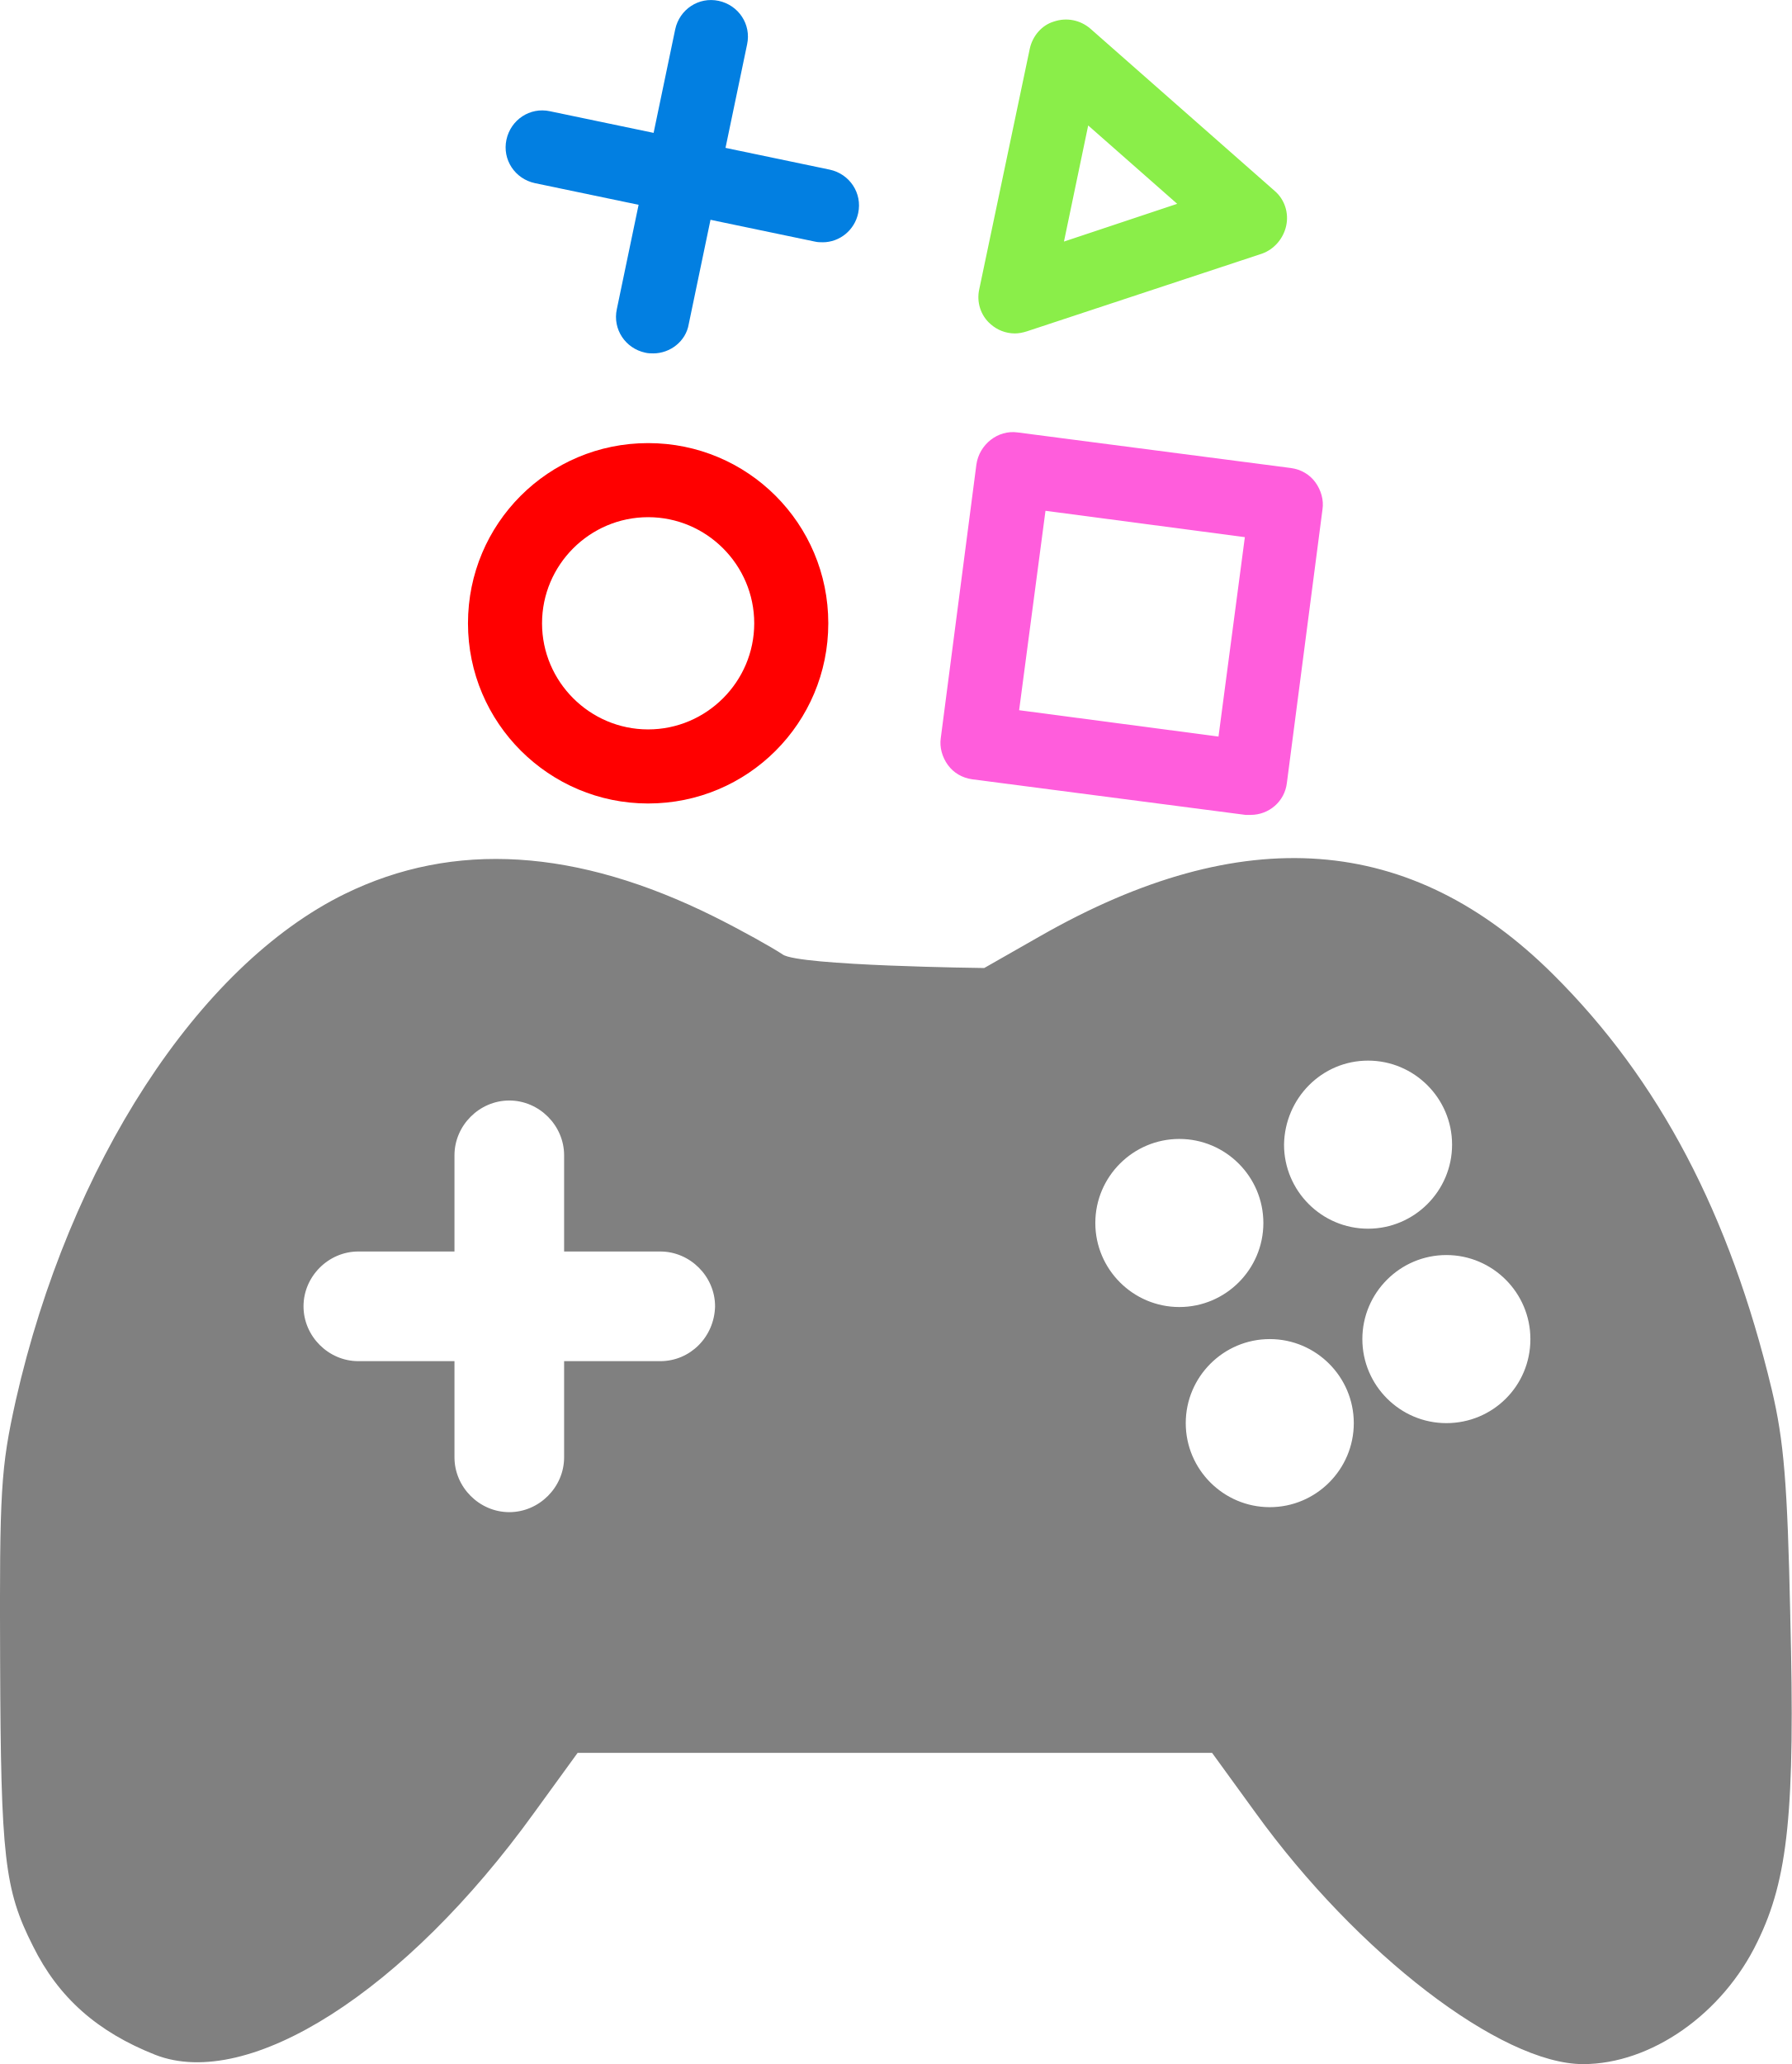
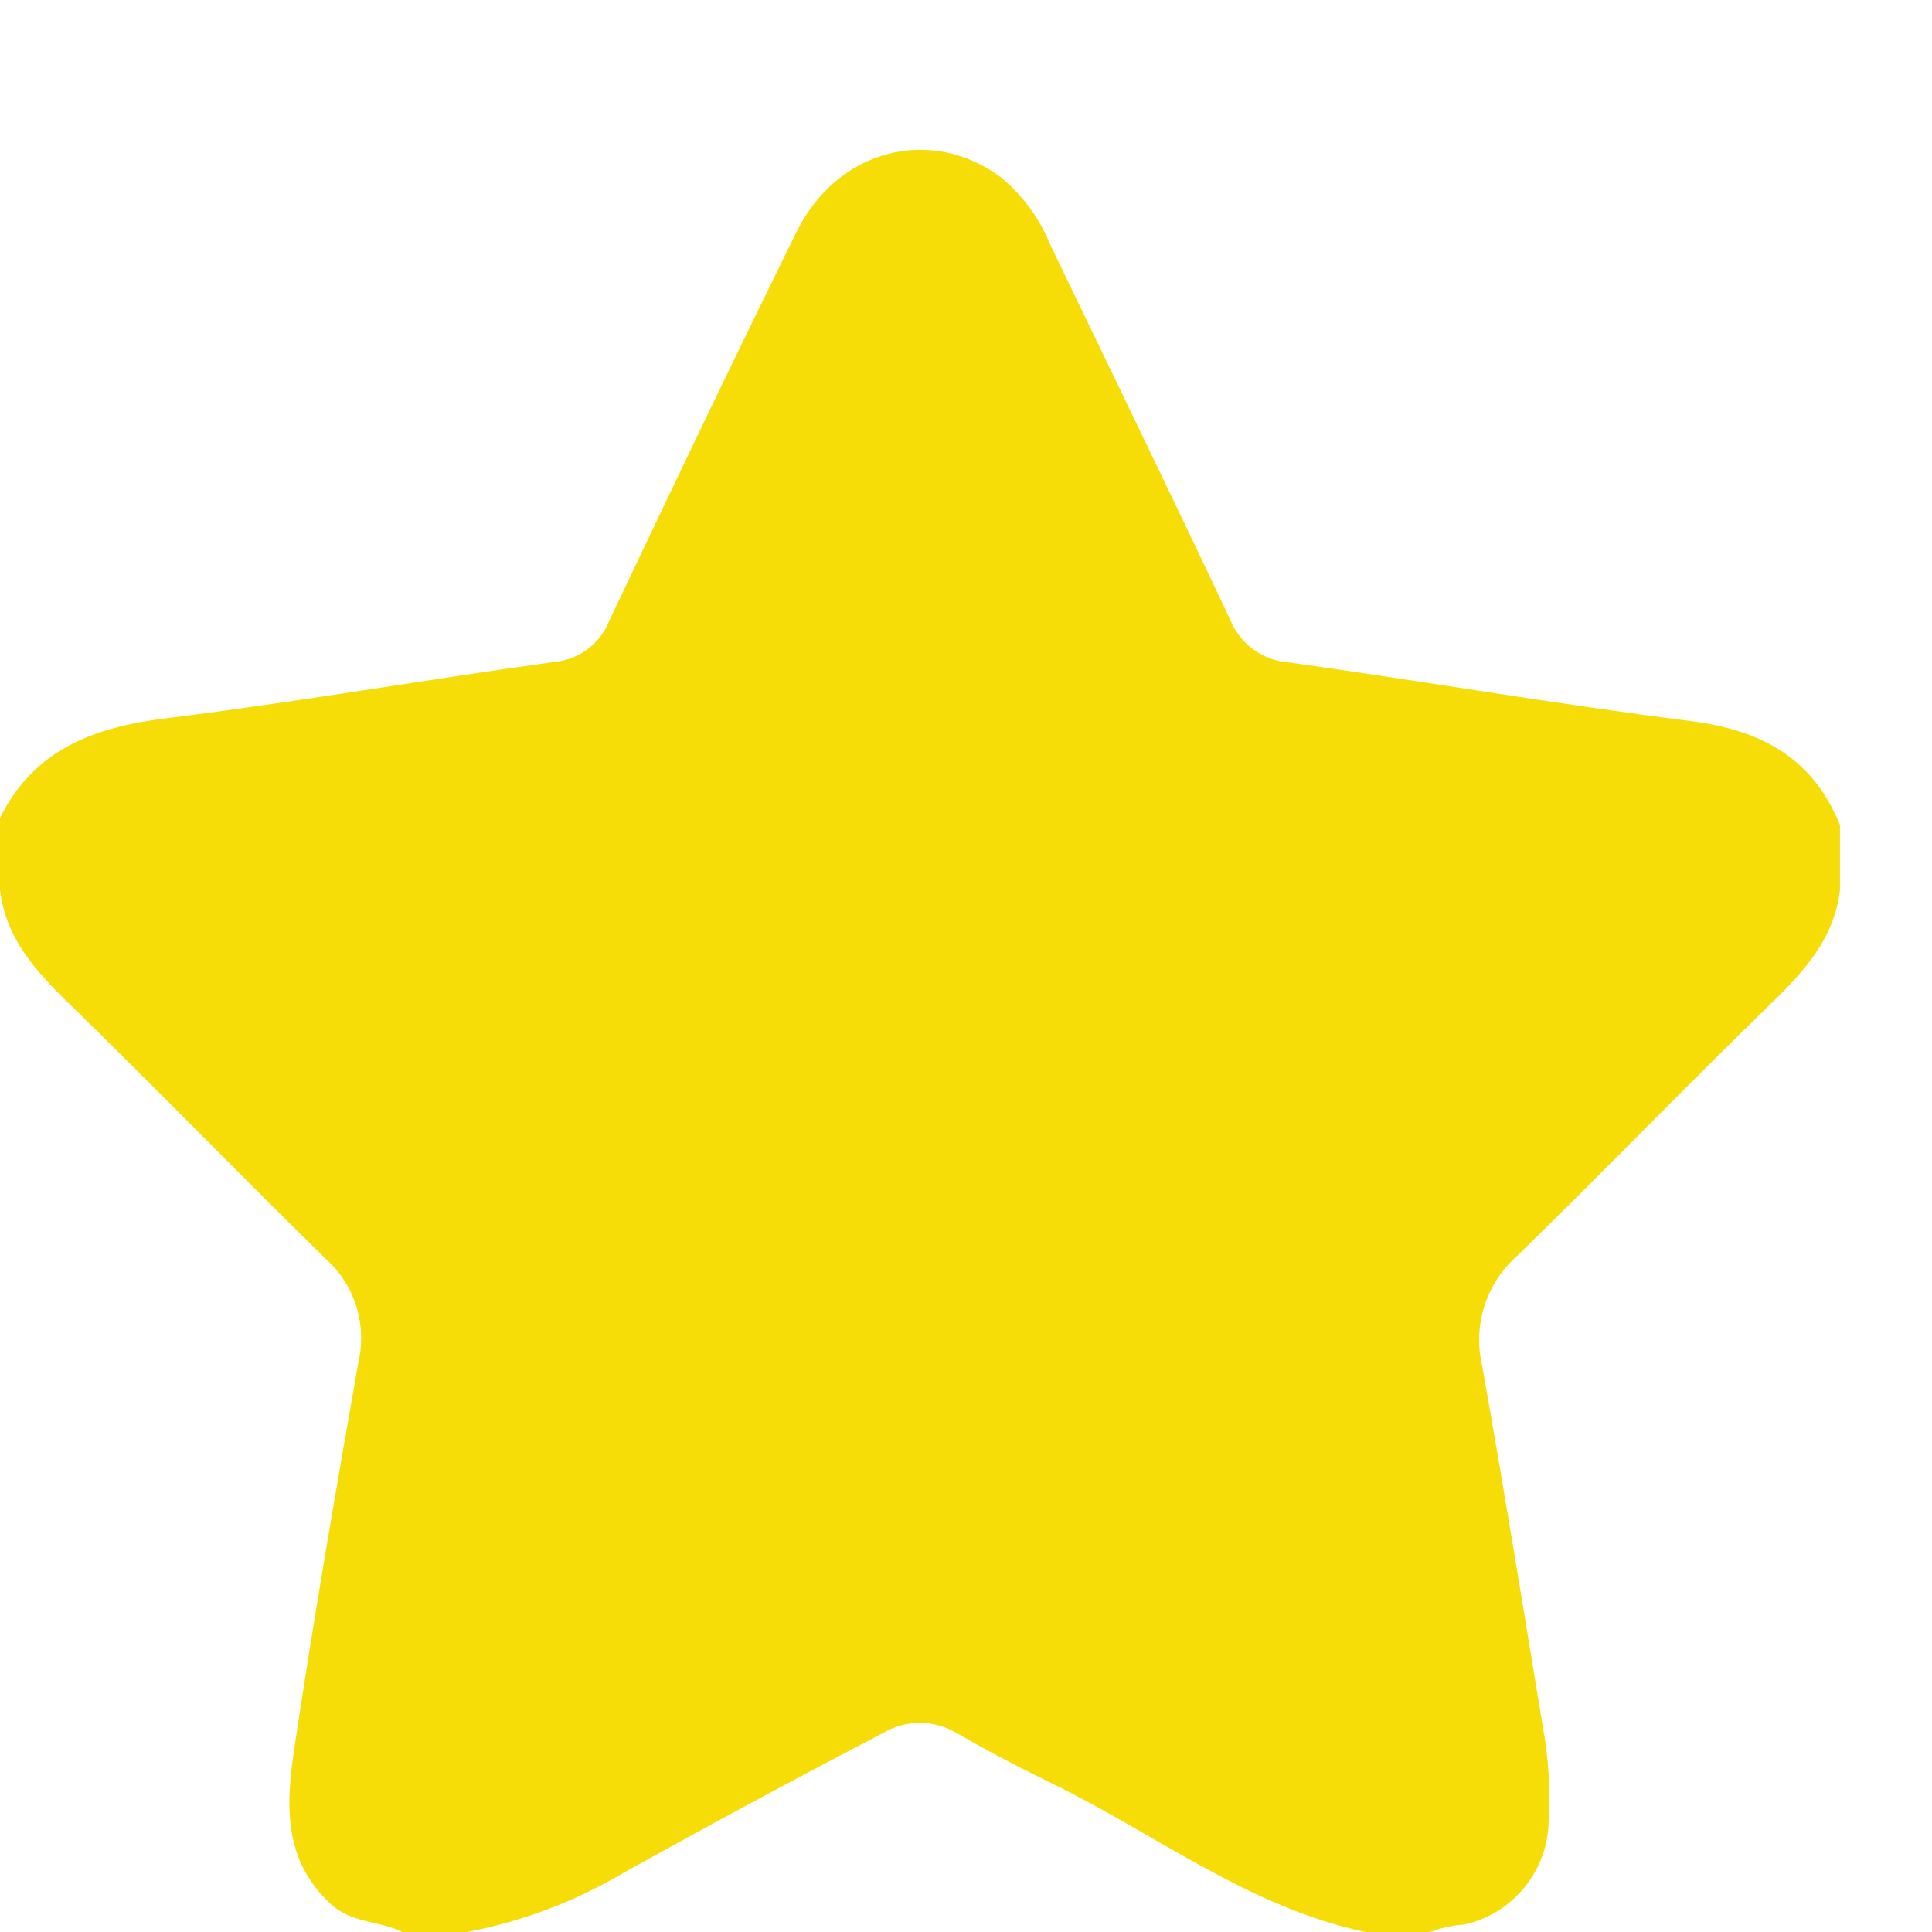
- <svg xmlns="http://www.w3.org/2000/svg" width="6.892mm" height="7.937mm" viewBox="0 0 6.892 7.937" version="1.1" id="svg4511">
-   <defs id="defs4505" />
-   <g id="layer1" transform="translate(-28.70031,-192.4984)">
-     <g id="g5106" transform="matrix(0.1035141,0,0,0.1035141,25.72942,189.512)">
-       <path style="display:inline;fill:#ff0000;stroke-width:0.265" id="path67" d="m 52.783,58.699 c -3.678,0 -6.694,-2.99 -6.694,-6.694 0,-3.704 2.99,-6.694 6.694,-6.694 3.704,0 6.694,2.99 6.694,6.694 0,3.704 -2.99,6.694 -6.694,6.694 z m 0,-10.636 c -2.17,0 -3.942,1.773 -3.942,3.942 0,2.17 1.773,3.942 3.942,3.942 2.17,0 3.942,-1.773 3.942,-3.942 0,-2.17 -1.773,-3.942 -3.942,-3.942 z" class="st0" />
-       <path style="display:inline;fill:#ff5ddc;stroke-width:0.265" id="path69" d="m 75.167,59.123 c -0.053,0 -0.132,0 -0.185,0 l -10.16,-1.323 c -0.37,-0.053 -0.688,-0.238 -0.9,-0.529 -0.212,-0.291 -0.318,-0.661 -0.265,-1.005 l 1.323,-10.16 c 0.106,-0.741 0.794,-1.296 1.535,-1.191 l 10.16,1.323 c 0.37,0.053 0.688,0.238 0.9,0.529 0.212,0.291 0.318,0.661 0.265,1.005 l -1.323,10.16 c -0.079,0.688 -0.661,1.191 -1.349,1.191 z m -8.599,-3.889 7.408,0.979 0.979,-7.408 -7.408,-0.979 z" class="st1" />
-       <path style="display:inline;fill:#027fe1;stroke-width:0.265" id="path73" d="m 52.968,41.978 c -0.079,0 -0.185,0 -0.291,-0.026 -0.741,-0.159 -1.217,-0.873 -1.058,-1.614 l 2.17,-10.398 c 0.159,-0.741 0.873,-1.217 1.614,-1.058 0.741,0.159 1.217,0.873 1.058,1.614 l -2.17,10.398 c -0.106,0.635 -0.688,1.085 -1.323,1.085 z" class="st2" />
-       <path style="display:inline;fill:#027fe1;stroke-width:0.265" id="path75" d="m 59.265,37.85 c -0.079,0 -0.185,0 -0.291,-0.026 l -10.398,-2.17 c -0.741,-0.159 -1.217,-0.873 -1.058,-1.614 0.159,-0.741 0.873,-1.217 1.614,-1.058 l 10.398,2.17 c 0.741,0.159 1.217,0.873 1.058,1.614 -0.132,0.635 -0.688,1.085 -1.323,1.085 z" class="st2" />
-       <path style="display:inline;fill:#8aee49;stroke-width:0.265" id="path77" d="m 66.409,41.237 c -0.344,0 -0.661,-0.132 -0.9,-0.344 -0.37,-0.318 -0.529,-0.82 -0.423,-1.296 l 1.879,-8.943 c 0.106,-0.476 0.45,-0.873 0.9,-1.005 0.476,-0.159 0.979,-0.053 1.349,0.265 l 6.853,6.032 c 0.37,0.318 0.529,0.82 0.423,1.296 -0.106,0.476 -0.45,0.873 -0.9,1.032 l -8.731,2.884 c -0.159,0.053 -0.318,0.079 -0.45,0.079 z m 2.725,-7.726 -0.9,4.313 4.207,-1.402 z" class="st3" />
-       <path style="display:inline;fill:#808080;stroke-width:0.265" id="path91" d="m 95.222,88.888 c -0.106,-4.948 -0.238,-6.509 -0.688,-8.414 -1.561,-6.509 -4.18,-11.509 -8.123,-15.425 -5.265,-5.239 -11.536,-5.715 -19.05,-1.429 l -2.09,1.191 c 0,0 -6.906,-0.079 -7.488,-0.503 -0.397,-0.265 -1.535,-0.9 -2.54,-1.402 -5.106,-2.54 -9.684,-2.831 -13.732,-0.847 -5.45,2.672 -10.239,10.054 -12.224,18.812 -0.556,2.514 -0.609,3.307 -0.582,9.737 0.026,7.223 0.159,8.44 1.217,10.53 0.953,1.931 2.408,3.201 4.551,4.048 v 0 c 3.466,1.349 9.287,-2.355 14.076,-8.996 l 1.614,-2.223 h 23.574 l 1.614,2.223 c 3.784,5.239 9.128,9.34 12.171,9.34 2.514,0 5.186,-1.852 6.482,-4.551 1.138,-2.328 1.402,-4.842 1.217,-12.091 z m -41.989,-9.472 h -3.572 v 3.572 c 0,1.111 -0.926,2.037 -2.037,2.037 -1.111,0 -2.037,-0.926 -2.037,-2.037 v -3.572 h -3.572 c -1.111,0 -2.037,-0.926 -2.037,-2.037 0,-1.111 0.926,-2.037 2.037,-2.037 h 3.572 v -3.572 c 0,-1.111 0.926,-2.037 2.037,-2.037 1.111,0 2.037,0.926 2.037,2.037 v 3.572 h 3.572 c 1.111,0 2.037,0.926 2.037,2.037 -0.026,1.138 -0.926,2.037 -2.037,2.037 z m 26.3,-11.165 c 1.72,0 3.122,1.402 3.122,3.122 0,1.72 -1.402,3.122 -3.122,3.122 -1.72,0 -3.122,-1.402 -3.122,-3.122 0.026,-1.72 1.402,-3.122 3.122,-3.122 z m -10.134,6.032 c 0,-1.72 1.402,-3.122 3.122,-3.122 1.72,0 3.122,1.402 3.122,3.122 0,1.72 -1.402,3.122 -3.122,3.122 -1.72,0 -3.122,-1.402 -3.122,-3.122 z m 6.482,10.557 c -1.72,0 -3.122,-1.402 -3.122,-3.122 0,-1.72 1.402,-3.122 3.122,-3.122 1.72,0 3.122,1.402 3.122,3.122 0,1.72 -1.402,3.122 -3.122,3.122 z m 6.562,-3.122 c -1.72,0 -3.122,-1.402 -3.122,-3.122 0,-1.72 1.402,-3.122 3.122,-3.122 1.72,0 3.122,1.402 3.122,3.122 0,1.746 -1.402,3.122 -3.122,3.122 z" class="st4" />
-     </g>
-   </g>
+ <svg xmlns="http://www.w3.org/2000/svg" id="Layer_1" data-name="Layer 1" viewBox="0 0 105 105">
+   <path d="M91.865,39.186c-7.288-.919-14.534-2.171-21.812-3.184a3.735,3.735,0,0,1-3.211-2.36c-3.215-6.823-6.524-13.603-9.79-20.402a9.184,9.184,0,0,0-2.625-3.579c-3.802-2.859-8.909-1.576-11.135,2.939-3.451,6.998-6.819,14.038-10.16,21.09a3.577,3.577,0,0,1-3.046,2.29c-7.021.971-14.01,2.185-21.042,3.055C5.124,39.521,1.856,40.707,0,44.453V48.359c.306,2.607,1.902,4.382,3.702,6.134,4.704,4.579,9.275,9.296,13.966,13.89A5.787,5.787,0,0,1,19.486,73.993c-1.23,6.976-2.433,13.958-3.481,20.964-.454,3.032-.666,6.09,1.971,8.522,1.155,1.065,2.65.9,3.899,1.522h3.516a26.46,26.46,0,0,0,8.477-3.205q6.987-3.892,14.088-7.59a3.907,3.907,0,0,1,4.07-0c1.688.98,3.427,1.883,5.175,2.735,5.641,2.751,10.703,6.736,17.018,8.06h3.516a6.029,6.029,0,0,1,1.831-.404,5.855,5.855,0,0,0,4.573-5.147,21.729,21.729,0,0,0-.167-4.864c-1.126-6.803-2.219-13.613-3.428-20.4a6.09,6.09,0,0,1,1.932-5.952C87.136,63.693,91.658,59.01,96.32,54.471c1.792-1.744,3.382-3.513,3.68-6.111V44.844C98.528,41.172,95.69,39.669,91.865,39.186Z" fill="#f6dd08" />
</svg>
